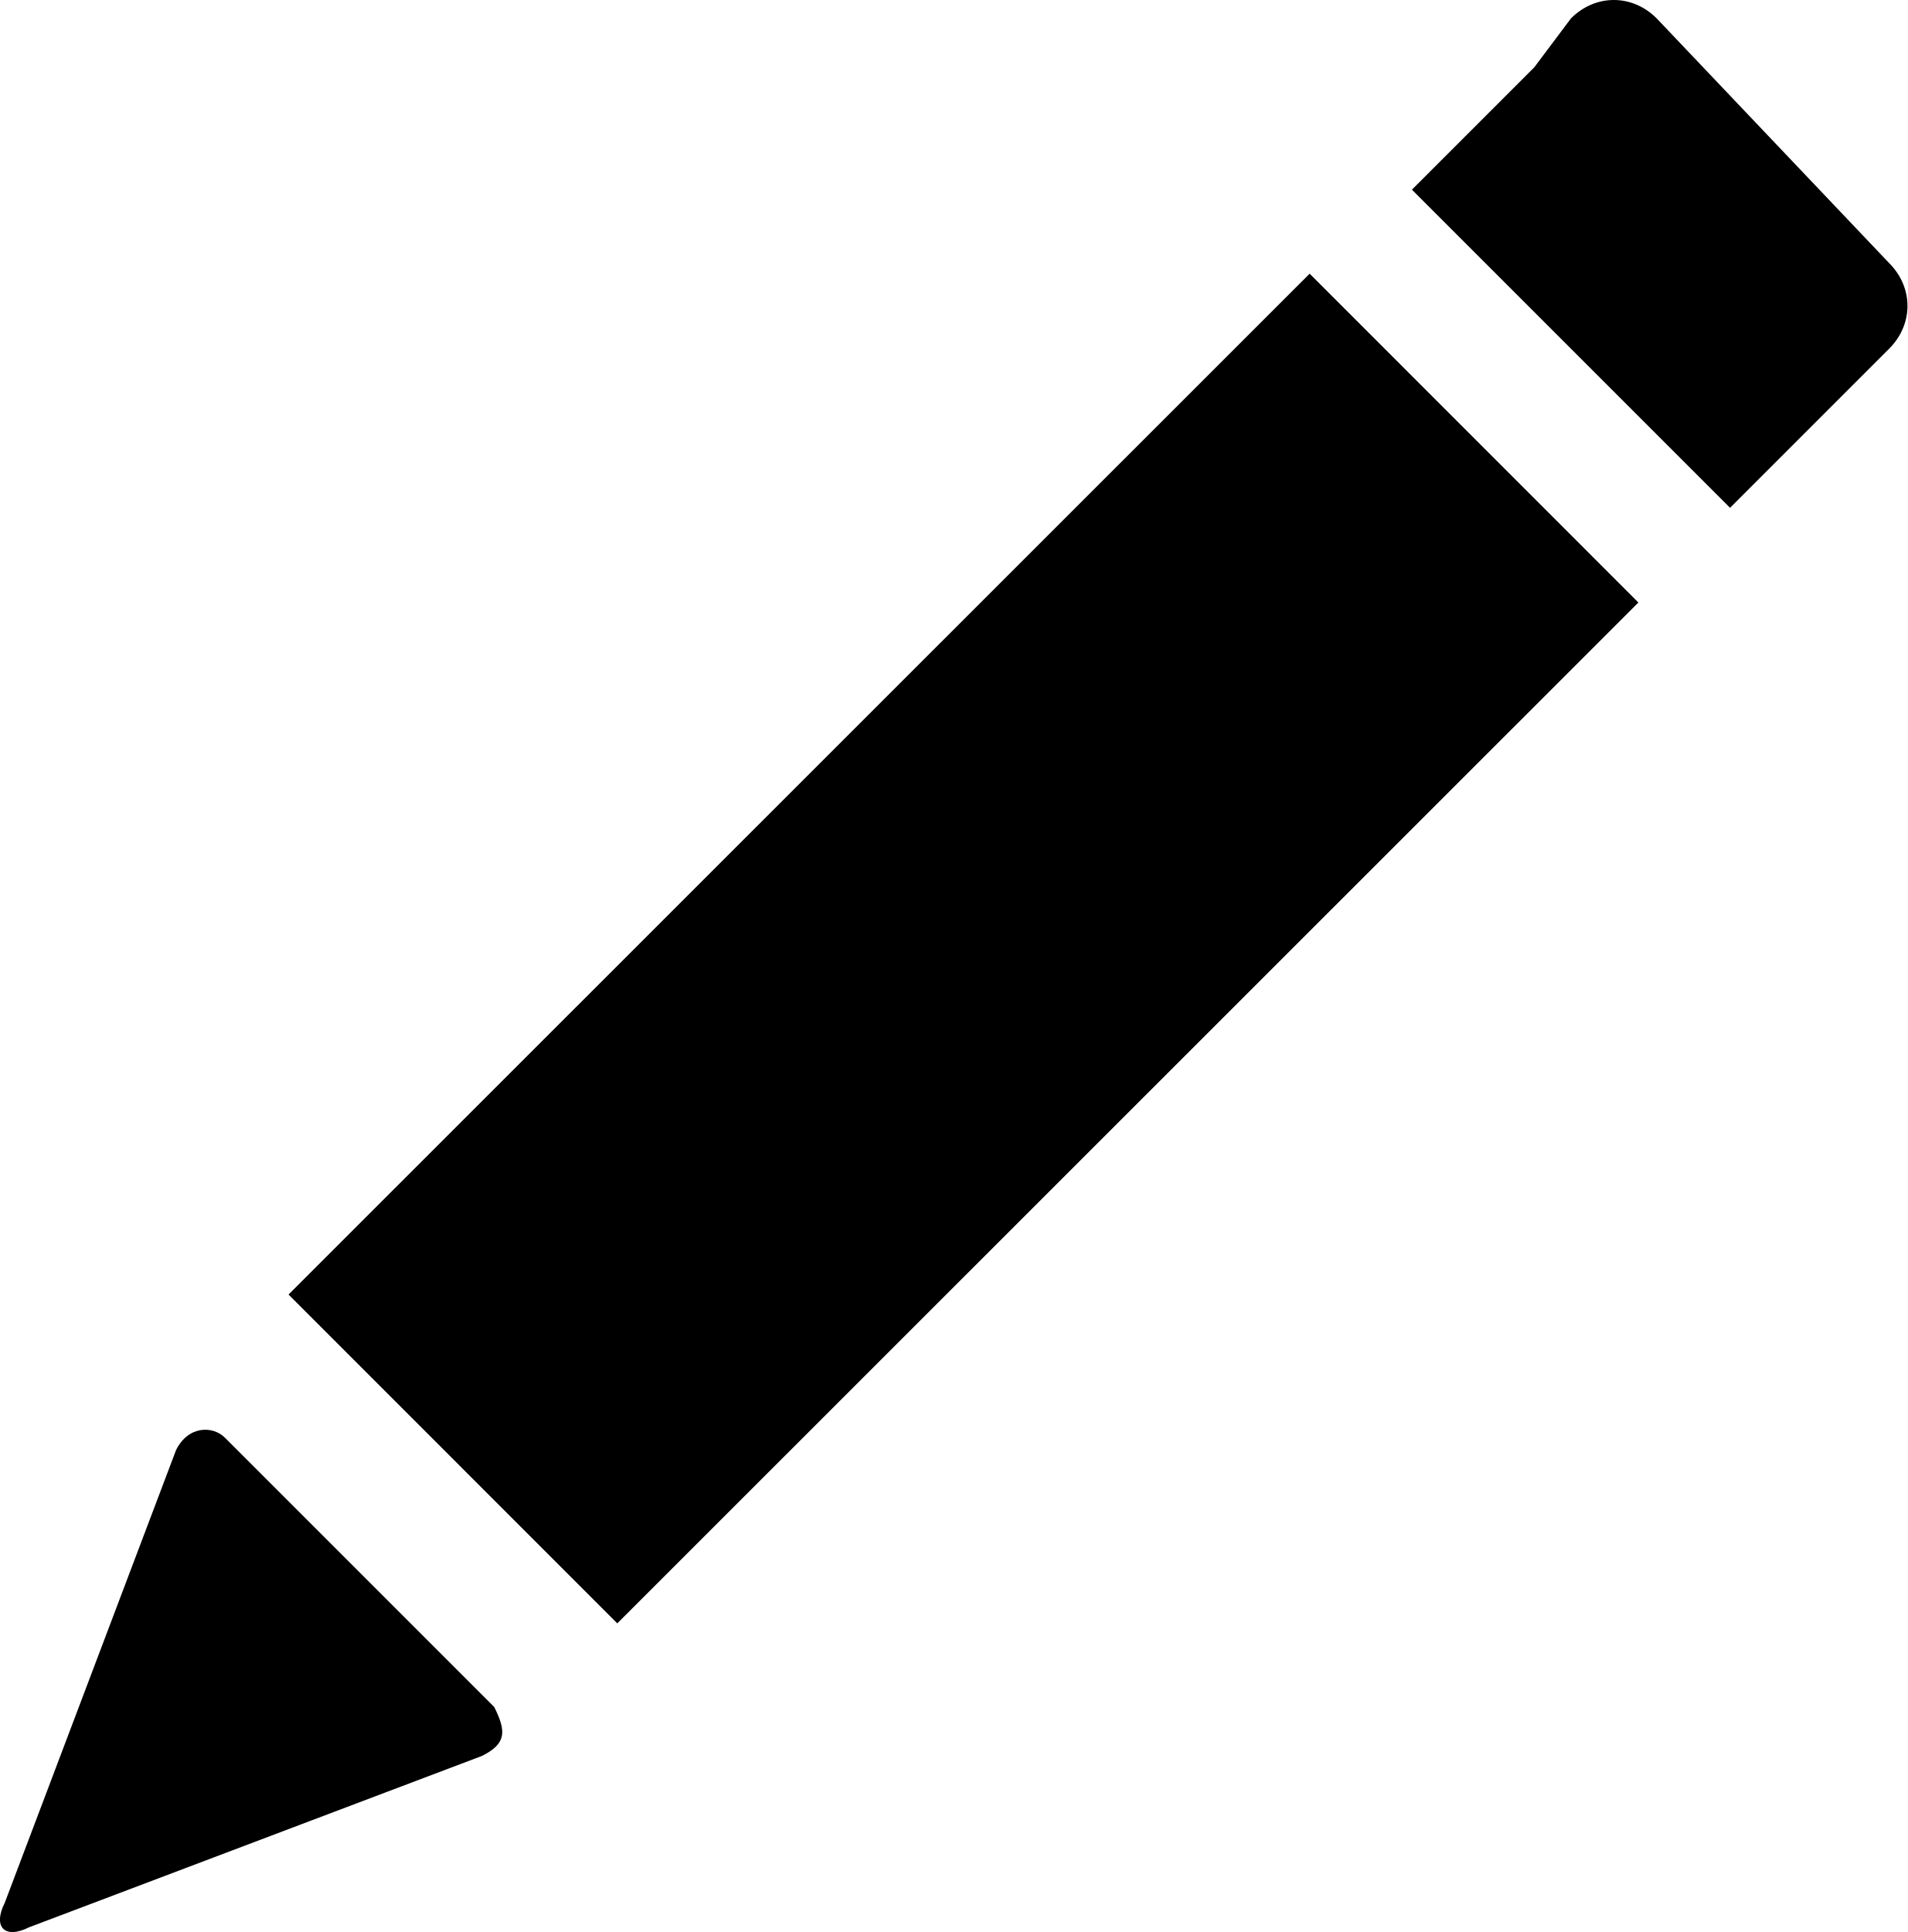
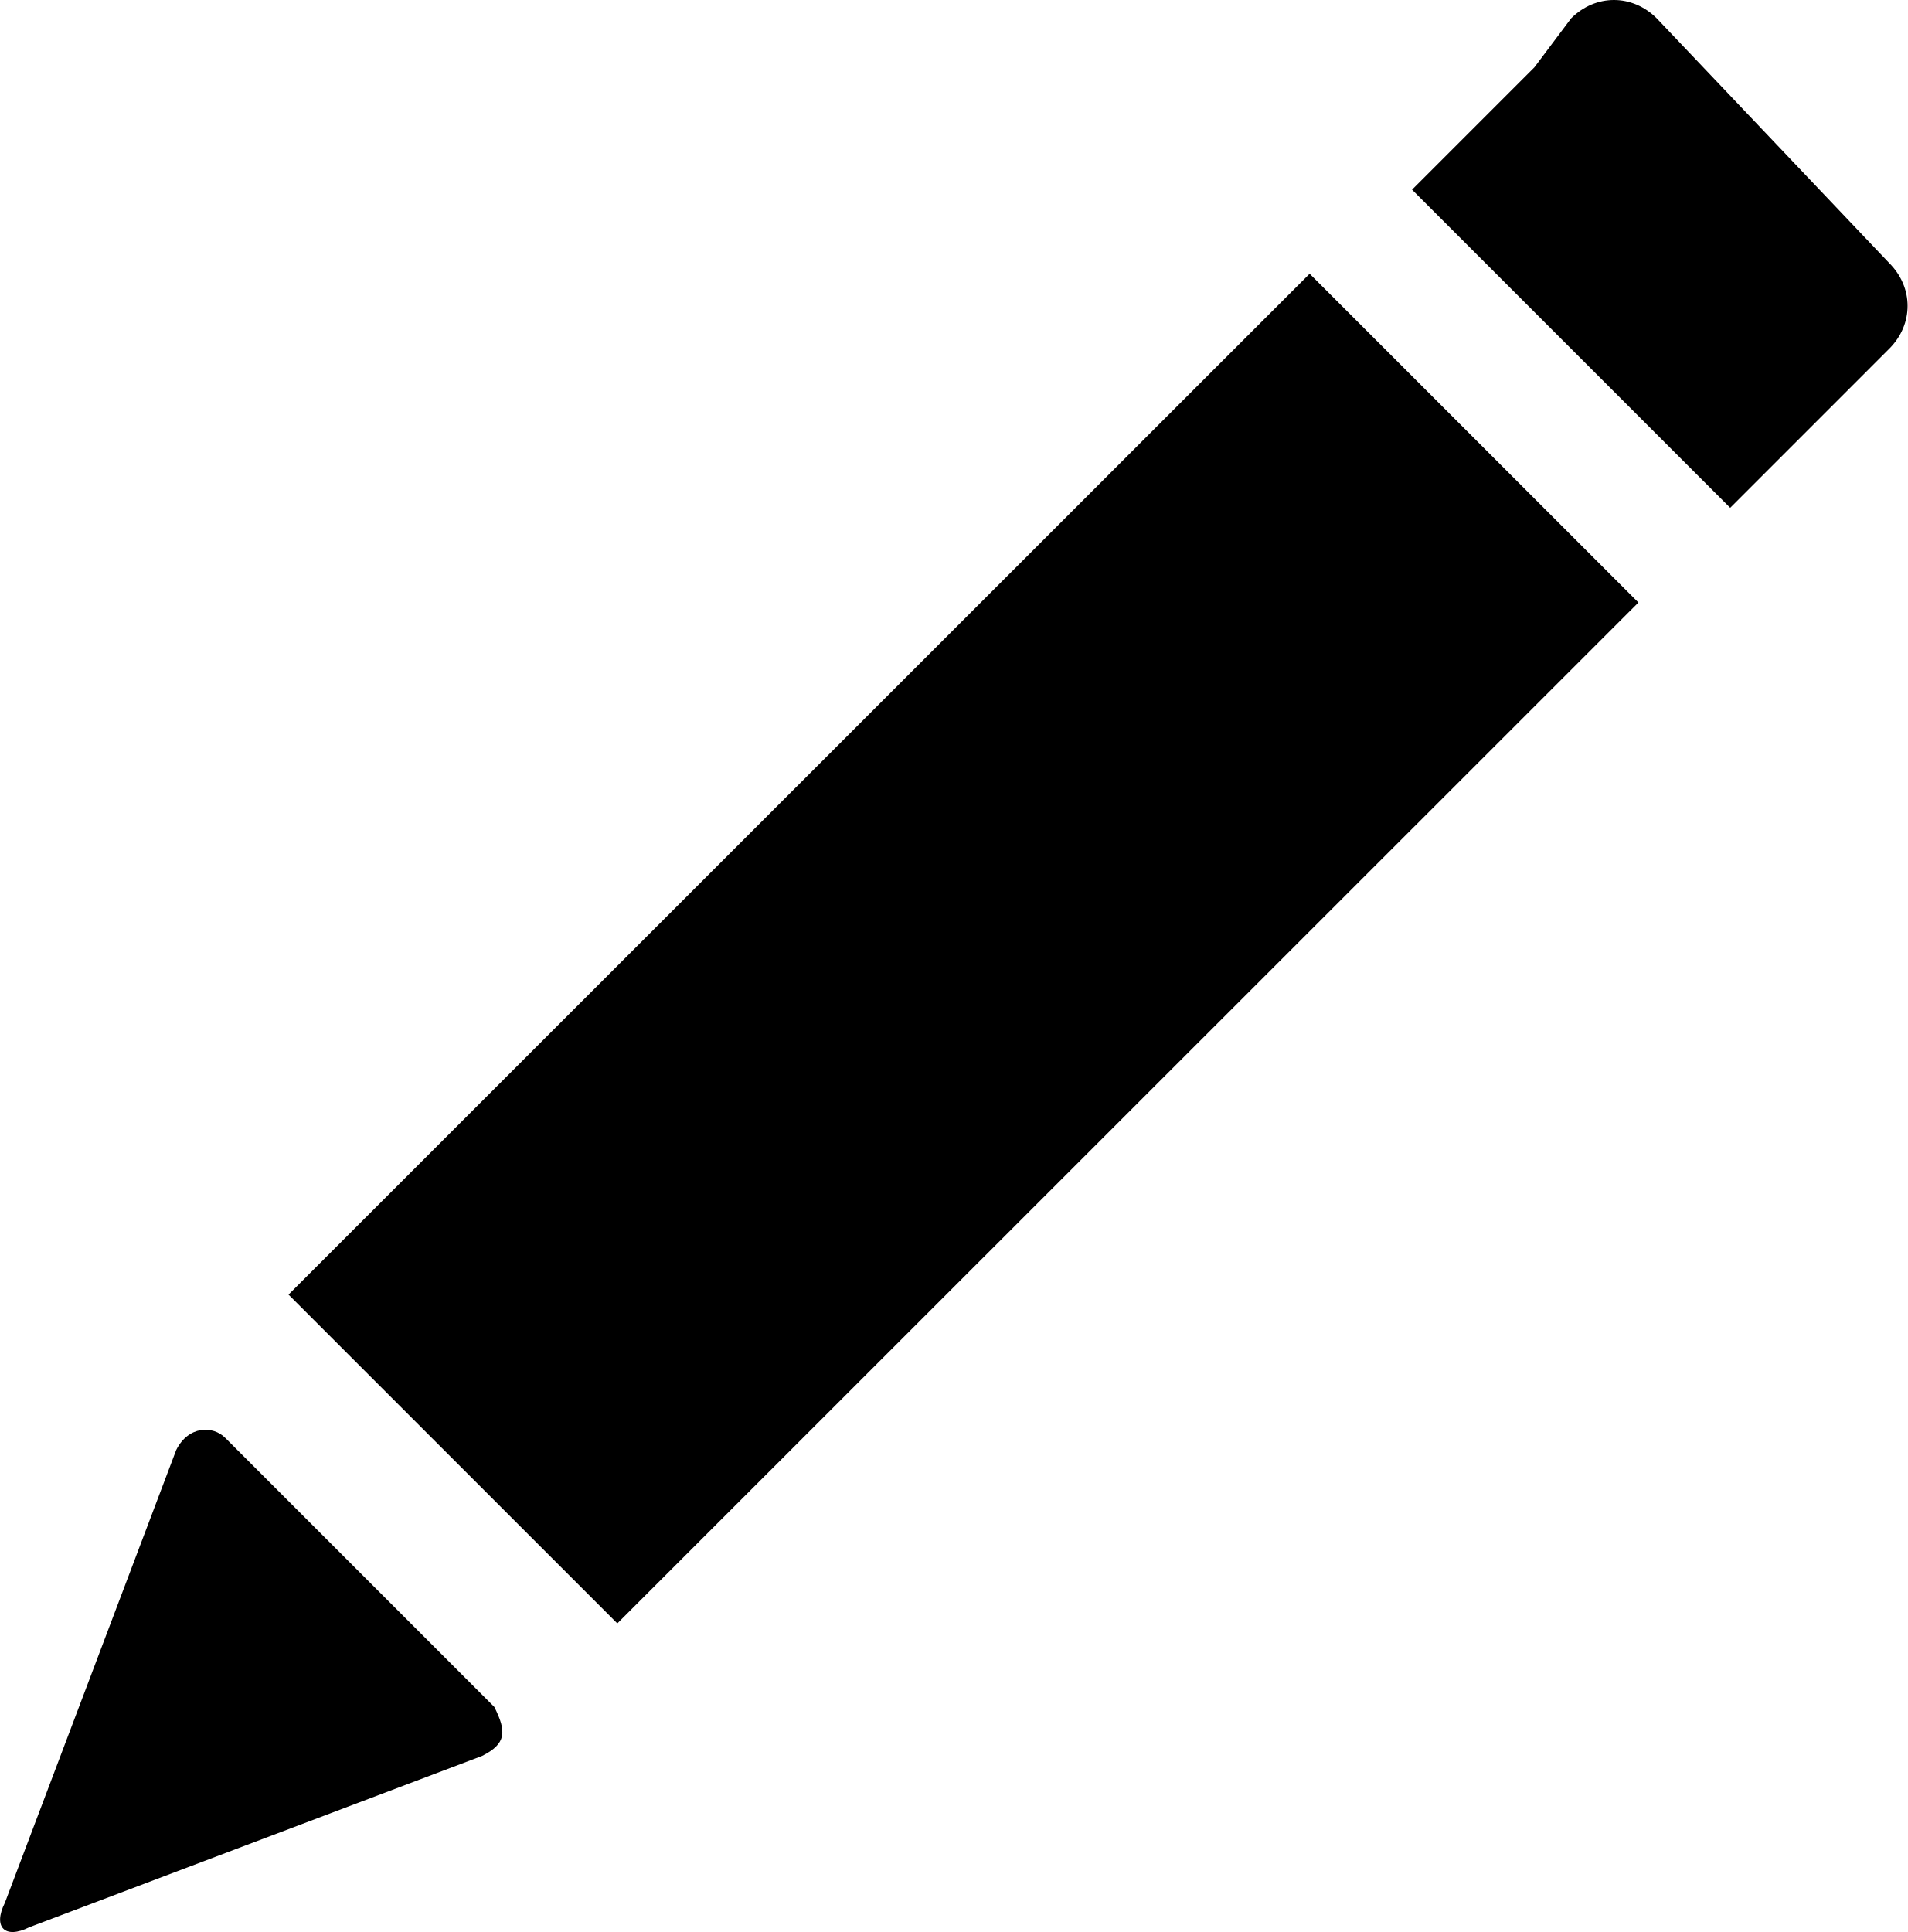
- <svg xmlns="http://www.w3.org/2000/svg" version="1.1" x="0" y="0" viewBox="0 0 15.589 15.789" enable-background="new 0 0 40 40" xml:space="preserve" width="15.589" height="15.789">
-   <path d="m1.839 11.75c-0.1-0.1-0.3-0.1-0.4 0.1l-1.4 3.7c-0.1 0.2 0 0.3 0.2 0.2l3.7-1.4c0.2-0.1 0.2-0.2 0.1-0.4zM13.539 0.15c-0.2-0.2-0.5-0.2-0.7 0l-0.3 0.4-1 1 0.3 0.3 2 2 0.3 0.3 1-1 0.3-0.3c0.2-0.2 0.2-0.5 0-0.7z" fill="#000" />
-   <rect x="-12.949" y="-5.812" transform="rotate(-134.9919)" width="3.8" height="11.8" fill="#000" />
+ <svg xmlns="http://www.w3.org/2000/svg" viewBox="0 0 15.589 15.789" width="15.589" height="15.789">
+   <path d="M1.84 11.75c-.1-.1-.3-.1-.4.1l-1.4 3.7c-.1.2 0 .3.2.2l3.7-1.4c.2-.1.2-.2.1-.4zM13.54.15c-.2-.2-.5-.2-.7 0l-.3.4-1 1 .3.3 2 2 .3.3 1-1 .3-.3c.2-.2.2-.5 0-.7zM5.045 13.267L2.358 10.58l8.345-8.343 2.687 2.687z" />
</svg>
